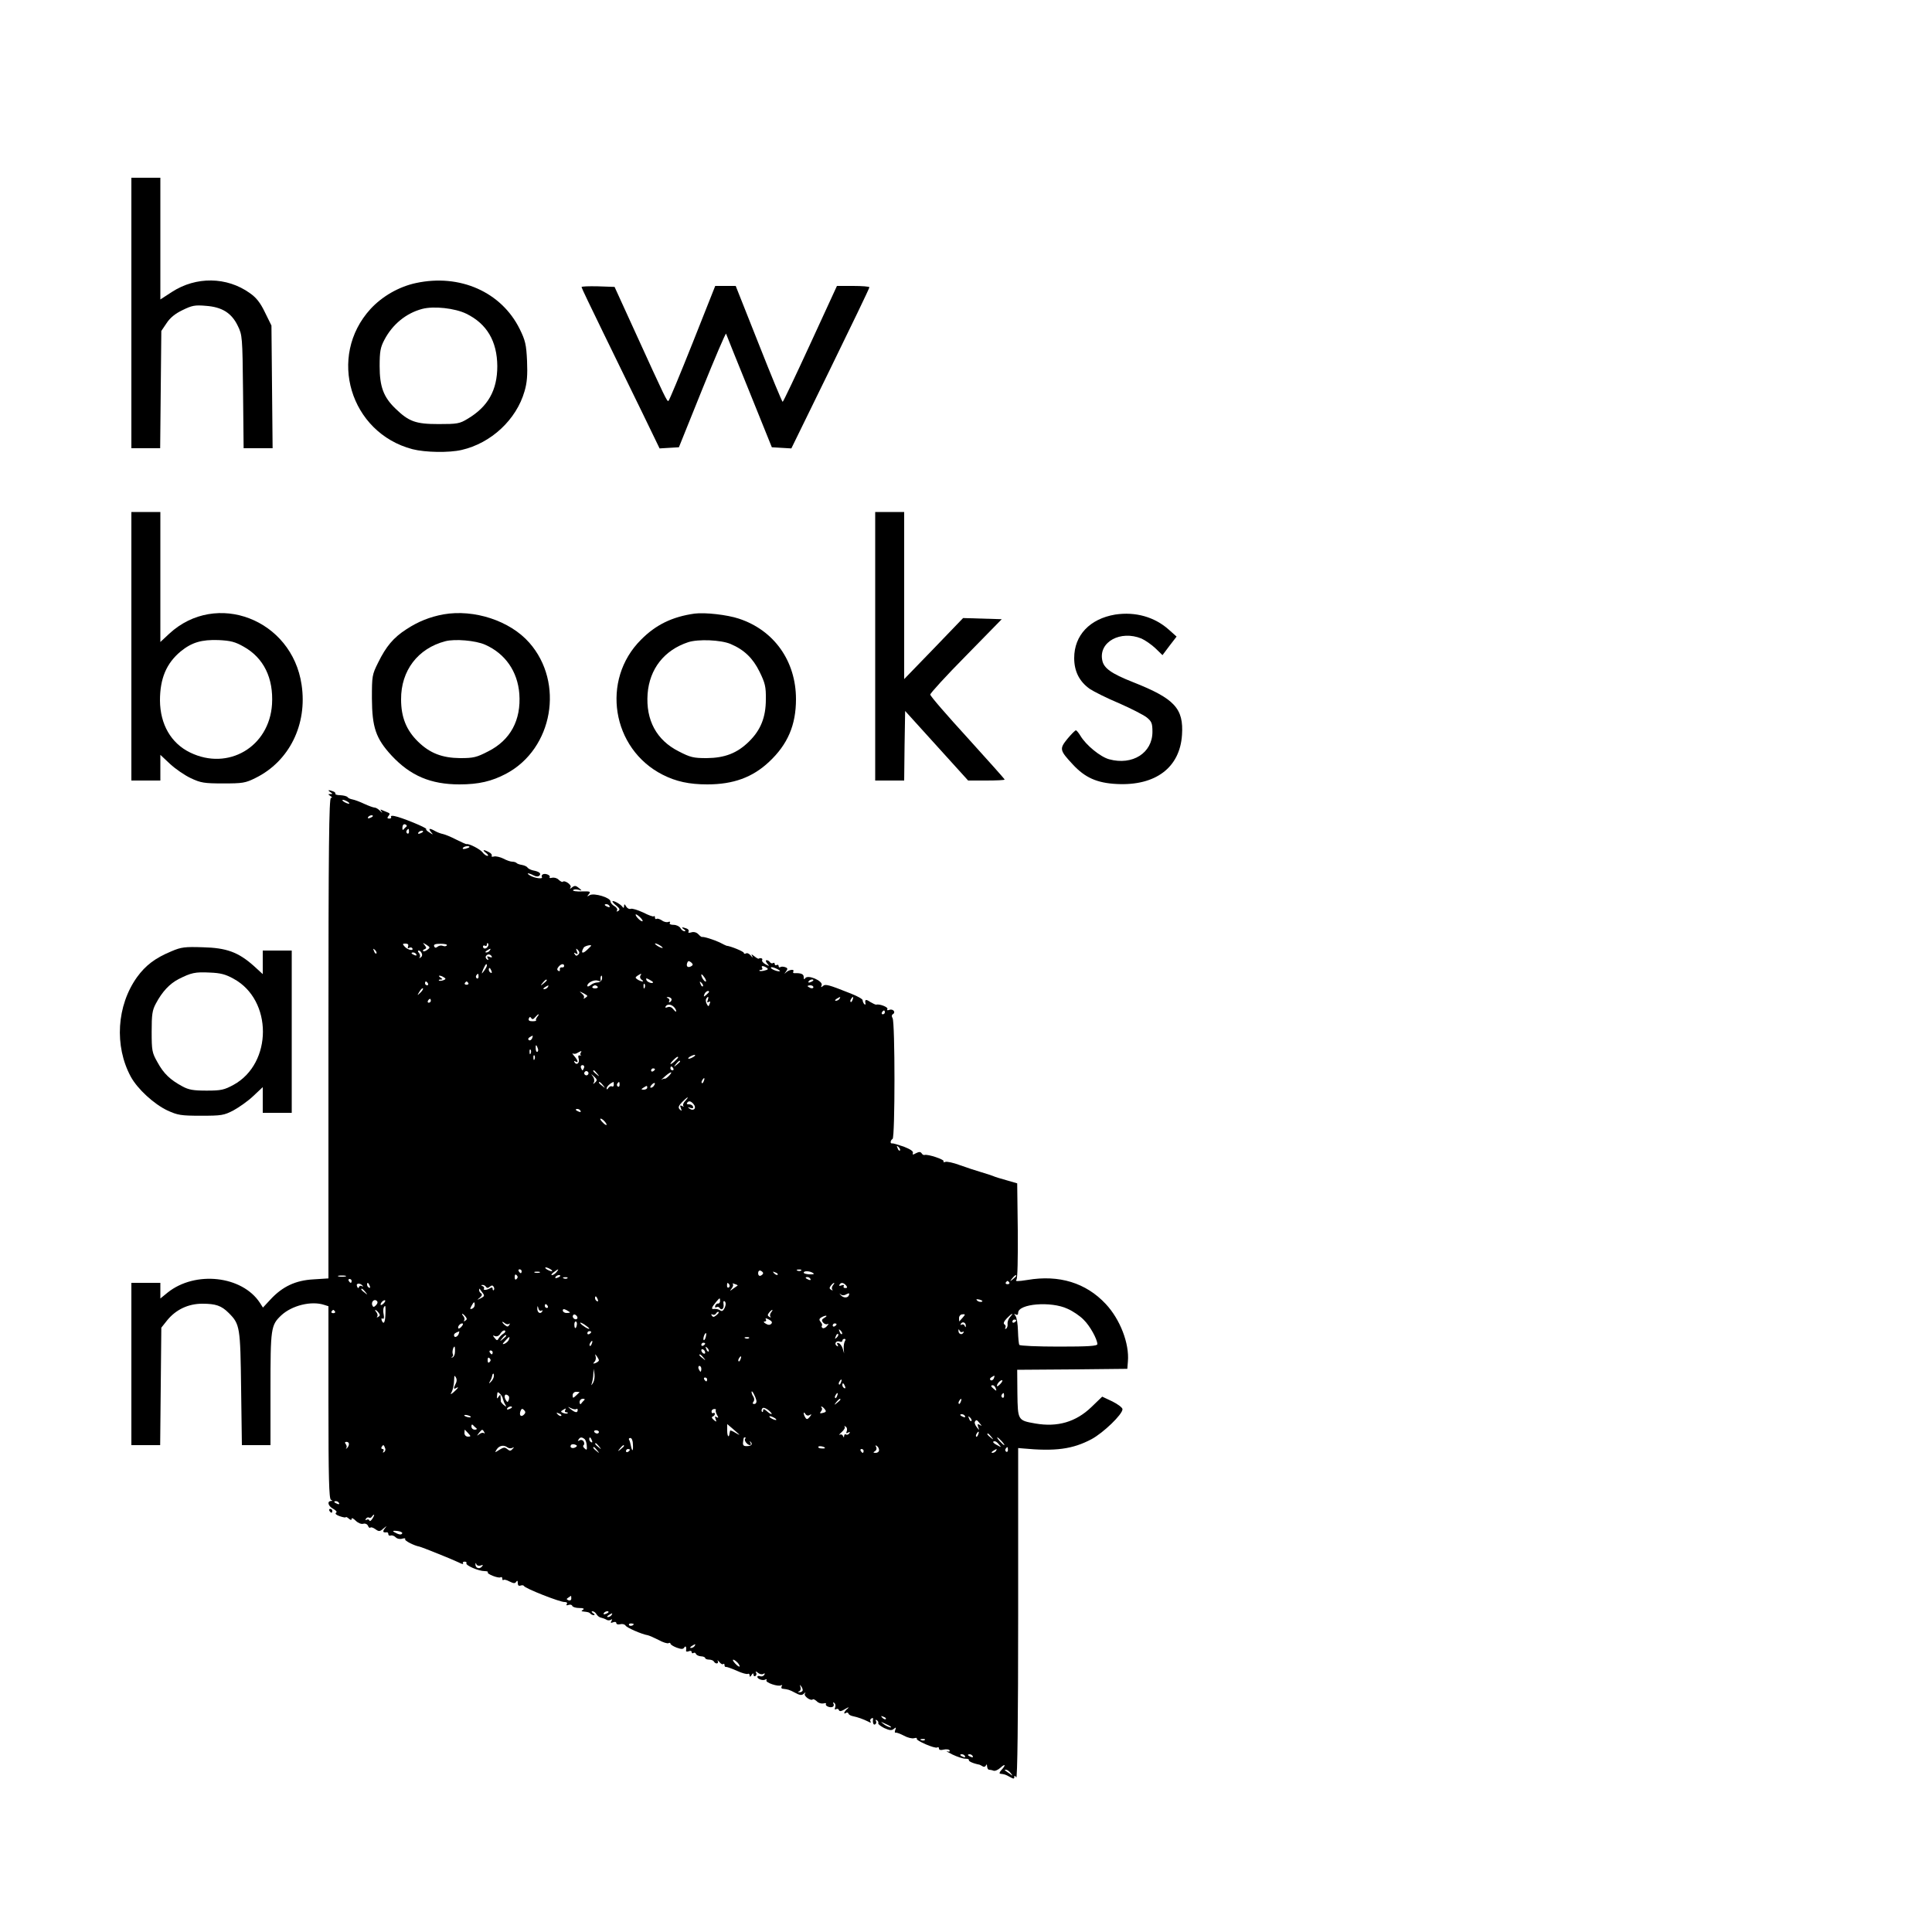
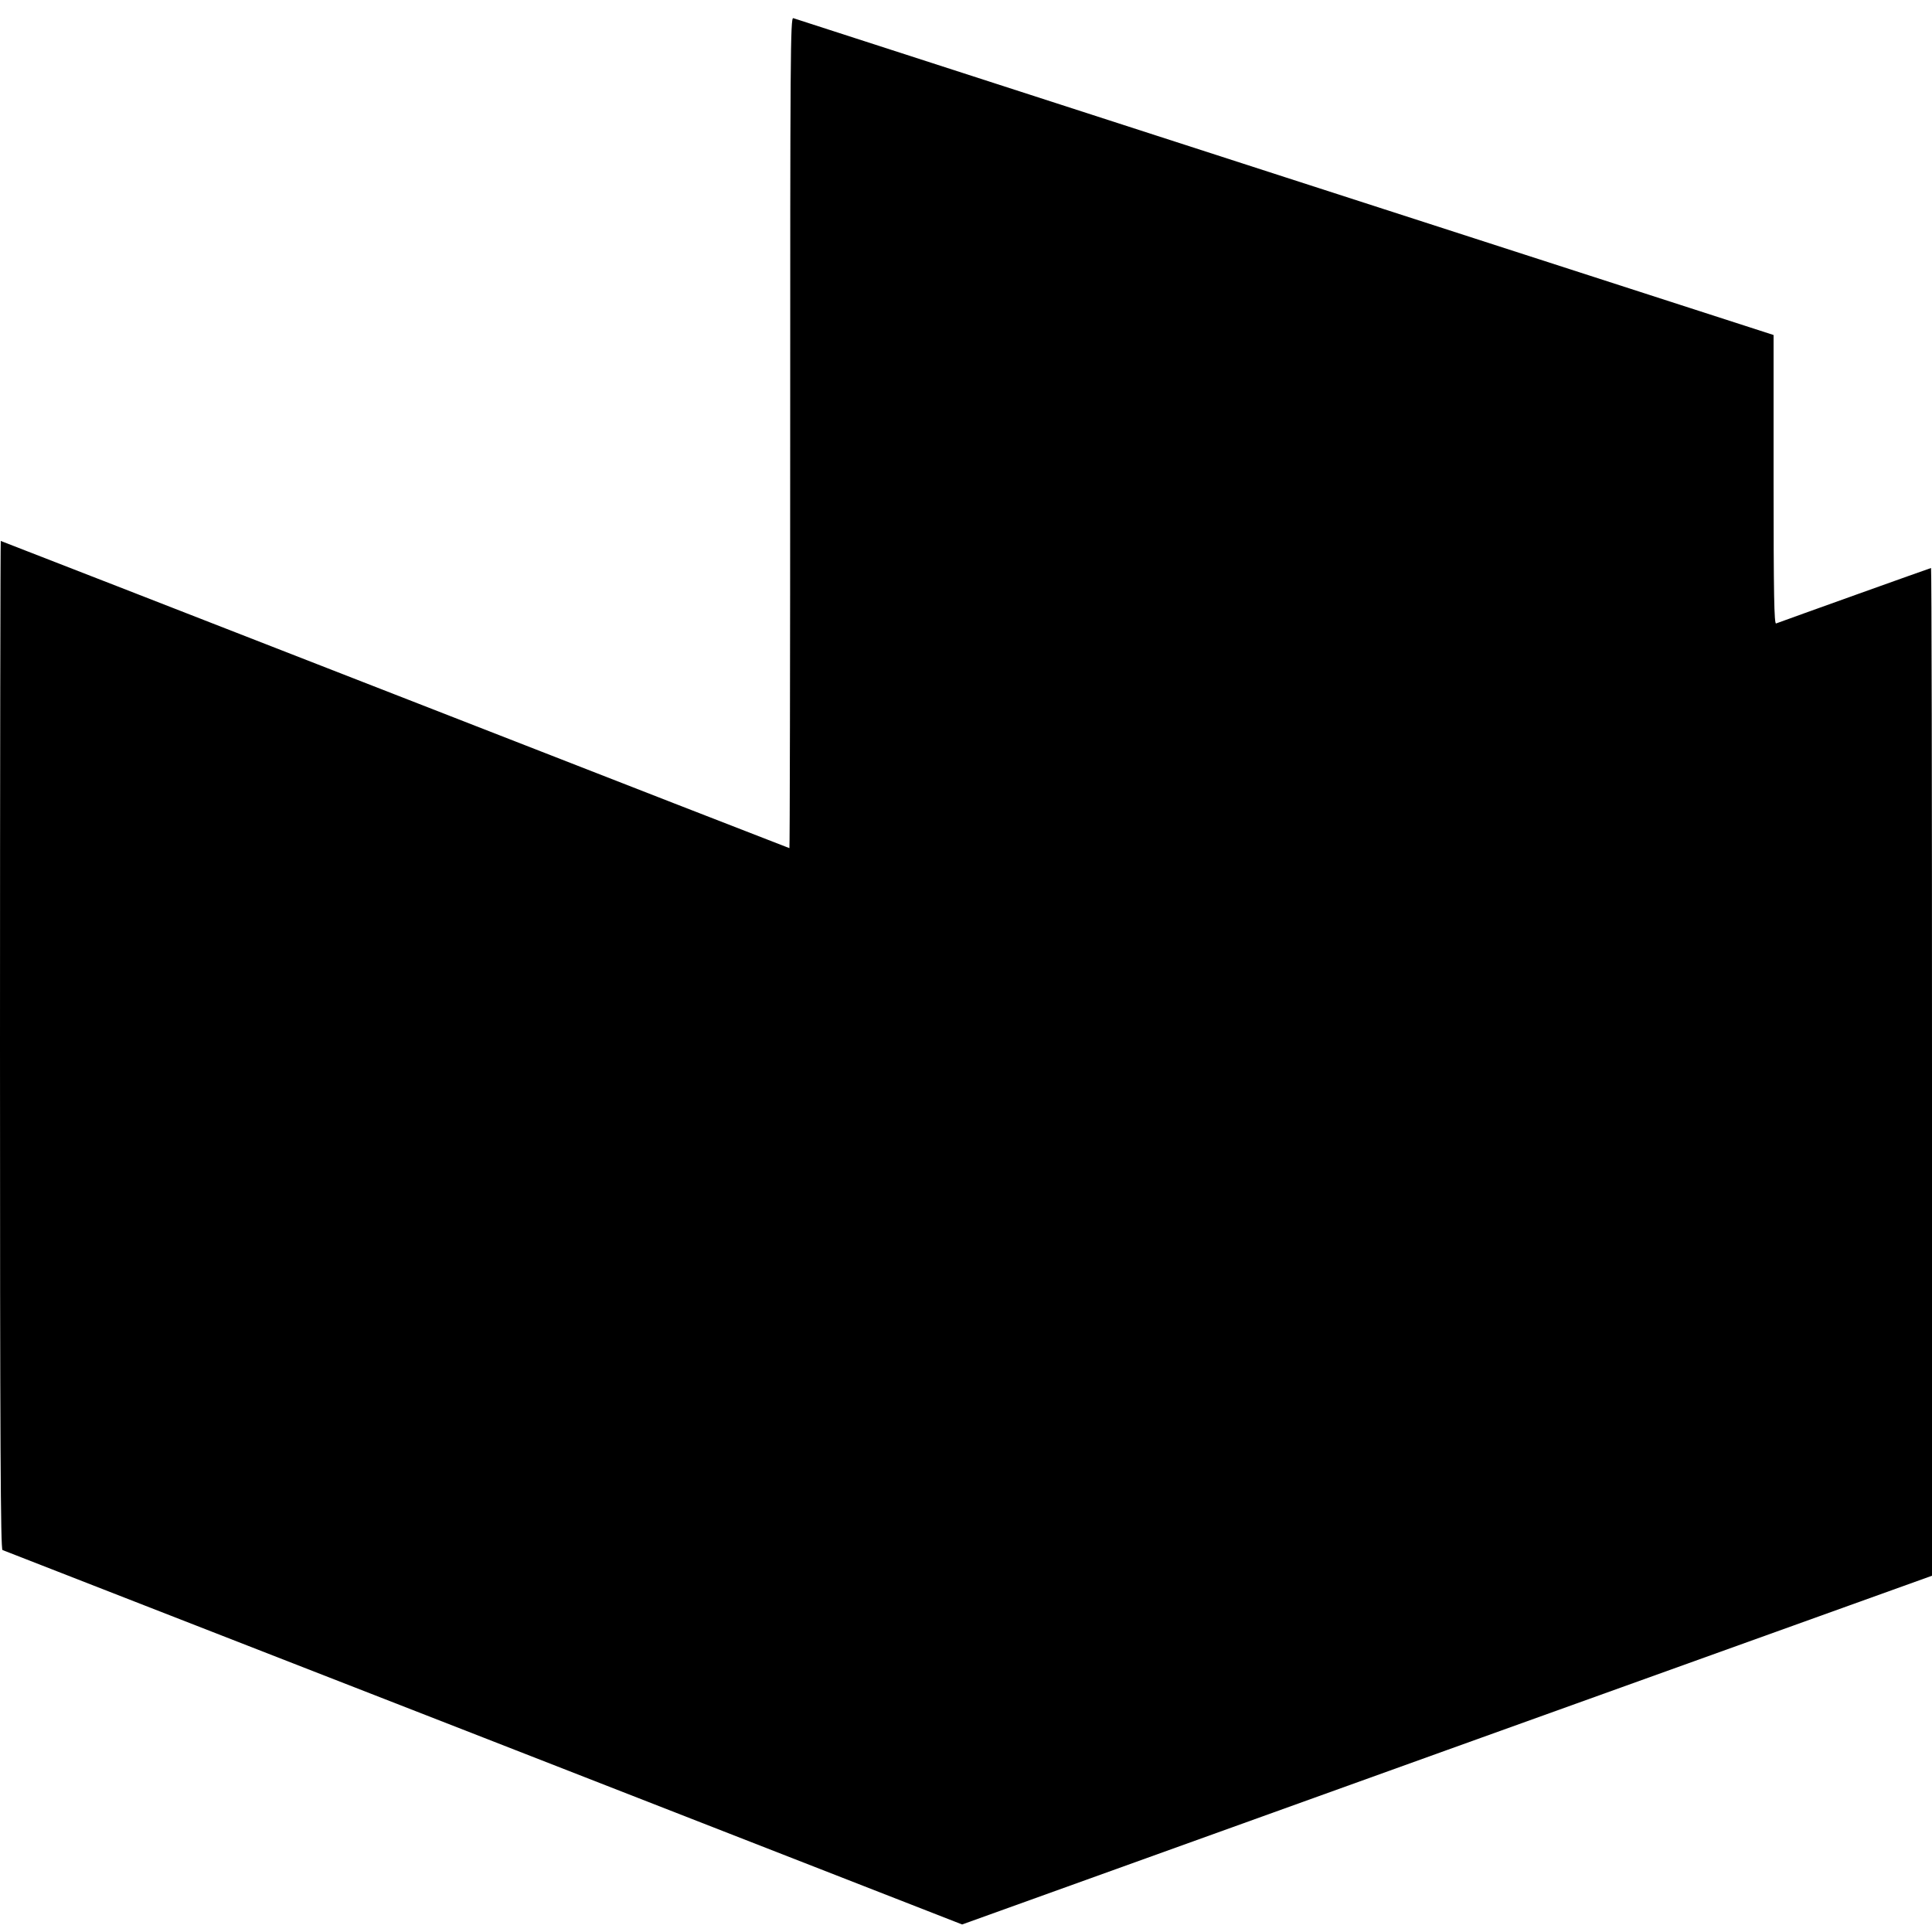
<svg xmlns="http://www.w3.org/2000/svg" version="1.0" width="1000pt" height="1000pt" viewBox="0 0 1000 1000" preserveAspectRatio="xMidYMid meet">
  <g transform="translate(0,1000) scale(0.1,-0.1)" fill="#000000" stroke="none">
-     <path d="M680 8380 l0 -700 74 0 75 0 3 303 3 304 27 40 c18 28 45 50 83 68 49 24 64 27 121 22 83 -6 133 -37 165 -104 23 -47 24 -56 27 -340 l3 -293 75 0 75 0 -3 318 -3 317 -34 69 c-24 50 -45 76 -78 99 -119 85 -278 87 -403 6 l-60 -39 0 315 0 315 -75 0 -75 0 0 -700z" />
-     <path d="M2153 8535 c-89 -19 -175 -69 -235 -134 -225 -246 -106 -641 217 -726 67 -17 189 -19 254 -4 153 35 284 157 326 304 13 44 16 83 13 157 -4 85 -9 106 -38 165 -95 192 -310 287 -537 238z m261 -159 c106 -52 159 -142 160 -271 0 -125 -48 -210 -154 -273 -41 -25 -54 -27 -150 -27 -119 0 -154 13 -224 81 -61 59 -81 113 -81 219 0 75 4 97 24 135 42 81 113 139 196 161 60 16 170 4 229 -25z" />
-     <path d="M3010 8514 c0 -4 50 -108 111 -233 61 -124 151 -311 202 -414 l91 -188 50 3 50 3 120 298 c66 164 122 294 124 290 1 -4 55 -138 120 -298 l117 -290 50 -3 51 -3 202 413 c111 227 202 416 202 421 0 4 -38 7 -84 7 l-84 0 -138 -300 c-76 -165 -140 -300 -143 -300 -3 0 -59 135 -124 300 l-119 300 -53 0 -53 0 -117 -295 c-65 -163 -121 -298 -125 -300 -7 -5 -15 11 -174 360 l-105 230 -86 3 c-47 1 -85 0 -85 -4z" />
-     <path d="M680 6655 l0 -695 75 0 75 0 0 66 0 67 50 -47 c28 -26 76 -59 108 -74 51 -24 69 -27 167 -27 100 0 115 2 167 28 175 86 270 277 239 483 -50 338 -441 489 -685 264 l-46 -43 0 337 0 336 -75 0 -75 0 0 -695z m581 -2 c104 -58 155 -163 147 -298 -14 -221 -227 -346 -424 -250 -99 48 -155 146 -156 269 0 114 33 193 108 255 57 46 107 61 195 58 63 -3 86 -9 130 -34z" />
-     <path d="M4530 6655 l0 -695 75 0 75 0 2 180 3 180 163 -180 163 -180 94 0 c52 0 95 2 95 5 0 3 -87 100 -192 216 -106 116 -193 216 -193 224 0 7 83 98 185 201 l185 189 -100 3 -100 3 -152 -158 -153 -158 0 433 0 432 -75 0 -75 0 0 -695z" />
-     <path d="M2295 6820 c-70 -13 -131 -37 -193 -78 -65 -42 -104 -88 -145 -172 -31 -62 -32 -69 -32 -185 1 -150 20 -207 102 -296 97 -104 202 -149 351 -149 100 0 168 16 243 56 241 129 301 470 119 677 -100 114 -286 175 -445 147z m216 -157 c104 -46 168 -138 177 -254 10 -136 -46 -240 -161 -298 -60 -31 -76 -35 -145 -35 -93 1 -157 25 -219 86 -60 59 -87 126 -87 218 -1 149 87 264 229 301 49 13 157 4 206 -18z" />
-     <path d="M3595 6824 c-114 -16 -200 -57 -277 -135 -209 -208 -152 -565 112 -699 69 -35 137 -50 231 -50 134 0 234 36 320 117 96 90 139 190 139 324 0 197 -113 357 -296 417 -60 20 -175 33 -229 26z m186 -157 c71 -30 116 -74 150 -143 29 -59 34 -78 33 -144 0 -93 -27 -159 -87 -218 -62 -61 -126 -85 -219 -86 -69 0 -85 4 -145 35 -115 58 -171 162 -161 298 10 129 86 226 210 267 52 17 169 12 219 -9z" />
-     <path d="M5772 6819 c-131 -22 -212 -107 -212 -225 0 -69 27 -122 81 -160 21 -14 89 -48 151 -74 62 -27 126 -60 143 -73 26 -21 30 -31 30 -75 0 -109 -103 -175 -224 -142 -45 12 -120 73 -149 122 -9 15 -20 28 -23 28 -4 0 -24 -20 -44 -44 -42 -52 -41 -59 28 -133 63 -68 125 -96 228 -101 200 -10 326 85 337 254 9 137 -38 188 -253 273 -114 45 -153 73 -160 115 -18 94 95 155 203 111 20 -9 53 -32 73 -51 l36 -35 36 48 37 48 -38 34 c-75 68 -175 96 -280 80z" />
-     <path d="M1710 5900 c13 -9 13 -10 0 -10 -13 0 -13 -1 0 -10 10 -6 11 -10 3 -10 -10 0 -13 -255 -13 -1244 l0 -1243 -78 -5 c-92 -5 -160 -37 -222 -104 l-39 -42 -16 25 c-92 140 -334 167 -477 53 l-38 -31 0 41 0 40 -75 0 -75 0 0 -420 0 -420 75 0 74 0 3 304 3 304 31 39 c45 55 109 85 181 85 70 0 99 -10 137 -48 58 -58 60 -72 64 -391 l4 -293 74 0 74 0 0 290 c0 316 2 331 56 382 55 51 155 76 222 54 l22 -7 0 -499 c0 -389 3 -499 13 -503 9 -4 9 -6 0 -6 -22 -2 -14 -27 12 -41 16 -9 21 -16 14 -20 -6 -5 2 -12 20 -18 17 -6 31 -8 31 -5 0 3 7 0 15 -7 10 -9 15 -9 15 -1 0 6 9 2 21 -10 12 -12 29 -19 39 -16 11 3 21 -2 25 -11 3 -8 8 -12 12 -9 3 4 15 0 26 -8 18 -13 23 -13 41 3 20 16 20 16 7 0 -12 -16 -9 -22 12 -19 4 0 7 -4 7 -10 0 -6 6 -9 12 -7 7 3 19 -2 26 -9 8 -8 23 -11 34 -7 12 3 18 2 15 -3 -5 -7 46 -33 73 -38 12 -2 178 -69 204 -82 15 -8 26 -11 23 -5 -4 5 0 9 8 9 8 0 12 -4 9 -8 -6 -11 63 -41 94 -41 13 0 20 -3 17 -6 -8 -8 55 -33 66 -26 5 3 9 0 9 -7 0 -7 3 -10 6 -7 3 4 17 0 32 -8 20 -10 28 -11 34 -1 5 8 8 6 8 -7 0 -12 5 -16 14 -13 8 3 16 2 18 -2 4 -12 189 -85 211 -83 10 0 15 -4 11 -10 -5 -7 -2 -9 9 -5 9 3 17 1 19 -5 2 -6 19 -11 36 -11 21 0 28 -3 20 -9 -10 -6 -10 -8 0 -9 27 -3 31 -4 38 -11 4 -5 12 -8 18 -8 6 0 4 5 -4 10 -9 6 -10 10 -3 10 7 0 16 -7 21 -16 5 -8 15 -16 23 -17 8 -2 20 -6 27 -10 6 -5 17 -5 24 -1 7 5 8 3 3 -6 -6 -10 -4 -12 8 -7 10 4 17 2 17 -4 0 -6 9 -9 20 -6 11 3 23 0 28 -7 6 -11 84 -45 115 -50 6 -1 31 -12 55 -24 23 -13 47 -20 52 -17 6 3 10 2 10 -2 0 -5 14 -14 32 -21 25 -9 34 -9 40 1 7 11 12 2 9 -17 -1 -5 5 -6 14 -3 8 4 15 2 15 -4 0 -6 4 -8 9 -5 5 4 11 1 13 -4 2 -6 13 -12 26 -13 12 0 22 -5 22 -9 0 -4 9 -8 19 -8 11 0 23 -4 26 -10 9 -15 27 -12 20 3 -4 6 0 4 8 -5 8 -10 17 -15 20 -11 4 3 7 1 7 -5 0 -7 3 -11 8 -10 4 1 29 -8 56 -20 26 -12 52 -19 57 -16 5 3 9 -1 9 -8 0 -9 3 -9 10 2 7 11 10 11 10 2 0 -7 5 -10 10 -7 6 4 7 12 3 18 -4 7 0 7 10 -1 9 -8 22 -10 28 -6 8 5 9 3 5 -5 -5 -7 -14 -10 -22 -7 -8 3 -14 1 -14 -3 0 -12 30 -22 42 -14 6 3 8 2 5 -4 -7 -12 62 -35 76 -26 6 3 7 1 3 -5 -4 -7 -1 -13 6 -13 27 -3 34 -5 64 -21 24 -13 34 -14 44 -5 10 9 11 9 6 0 -7 -12 31 -39 41 -29 3 3 12 -2 21 -10 8 -9 23 -13 34 -11 10 3 16 2 13 -3 -6 -10 24 -22 36 -14 5 3 6 10 3 16 -4 7 -2 8 4 4 6 -4 8 -14 5 -23 -4 -10 -2 -14 4 -10 6 4 13 2 15 -4 3 -9 13 -7 34 6 16 9 21 11 12 2 -19 -15 -25 -33 -9 -23 5 4 11 2 13 -4 1 -5 12 -11 23 -13 25 -5 55 -16 79 -28 12 -7 16 -7 12 0 -4 5 -2 13 4 16 6 4 10 3 9 -2 -3 -20 2 -34 11 -28 6 4 7 11 4 17 -4 7 -2 8 5 4 6 -4 9 -11 7 -15 -3 -4 11 -15 30 -25 28 -13 39 -14 50 -5 12 10 13 9 8 -5 -4 -9 -3 -16 2 -14 5 1 24 -6 43 -16 18 -10 42 -16 52 -13 11 3 17 2 14 -2 -6 -10 94 -53 106 -46 5 4 9 1 9 -5 0 -8 9 -10 24 -6 14 3 28 2 31 -4 3 -6 -2 -8 -12 -5 -10 3 2 -4 26 -16 25 -12 55 -22 68 -22 12 0 20 -3 18 -7 -4 -6 23 -18 55 -24 3 -1 10 -5 17 -9 6 -4 14 -1 16 5 3 8 6 6 6 -4 1 -10 5 -18 10 -18 5 0 16 -2 23 -5 8 -3 24 4 36 15 26 24 30 15 5 -12 -10 -11 -12 -18 -5 -19 21 -2 27 -4 50 -17 18 -10 22 -10 22 0 0 9 3 9 10 -2 6 -10 10 290 10 845 l0 860 23 -2 c170 -16 259 -4 357 48 61 33 160 128 160 155 0 8 -24 26 -52 40 l-53 25 -56 -54 c-80 -77 -175 -105 -290 -85 -91 16 -91 16 -93 156 l-1 122 285 2 285 3 3 38 c8 93 -40 218 -115 298 -102 109 -241 152 -405 124 -52 -8 -65 -8 -57 1 6 7 8 107 7 255 l-3 244 -55 16 c-30 8 -62 18 -70 22 -8 3 -37 13 -65 21 -27 8 -76 24 -109 36 -32 12 -65 19 -73 16 -8 -3 -12 -2 -9 3 6 9 -81 38 -98 33 -5 -2 -12 2 -16 9 -6 8 -13 8 -29 0 -16 -9 -19 -9 -16 1 4 9 -14 20 -47 33 -29 10 -56 18 -60 17 -12 -3 -10 16 2 23 13 8 13 604 0 625 -6 9 -5 17 2 21 16 10 0 29 -19 22 -10 -4 -14 -2 -10 4 6 10 -41 28 -58 23 -3 -1 -17 6 -31 14 -23 16 -29 13 -24 -9 1 -5 -2 -6 -7 -2 -4 5 -8 14 -8 20 0 6 -27 21 -60 34 -118 47 -133 51 -146 39 -9 -8 -11 -7 -6 5 7 22 -72 56 -85 36 -5 -8 -8 -7 -8 6 0 15 -13 21 -47 20 -7 -1 -10 3 -7 8 8 14 -20 11 -36 -3 -12 -11 -12 -10 -2 3 10 14 10 18 -4 23 -9 3 -20 4 -25 0 -5 -3 -9 0 -9 6 0 6 -4 8 -10 5 -5 -3 -10 -1 -10 5 0 6 -4 9 -9 5 -5 -3 -12 -1 -16 5 -3 5 -11 10 -17 10 -6 0 -5 -7 3 -17 13 -15 12 -15 -9 -4 -12 7 -20 16 -17 22 5 8 -9 13 -18 7 -2 -2 -12 4 -22 12 -17 13 -18 13 -11 0 4 -8 1 -7 -8 4 -8 10 -19 15 -25 11 -6 -3 -11 -2 -11 3 0 7 -68 35 -90 37 -3 1 -18 8 -35 17 -27 13 -85 32 -93 28 -1 0 -10 6 -18 15 -10 10 -24 13 -36 9 -13 -4 -18 -2 -14 4 3 5 -1 13 -10 16 -24 9 -31 7 -14 -4 9 -6 10 -10 3 -10 -7 0 -16 7 -21 16 -5 9 -21 17 -35 17 -16 0 -24 4 -20 10 4 6 0 8 -8 5 -8 -3 -23 0 -33 8 -11 7 -23 11 -27 8 -5 -3 -9 0 -9 7 0 7 -3 10 -6 6 -3 -3 -28 6 -55 20 -28 13 -57 22 -64 19 -8 -3 -19 3 -24 12 -8 14 -10 14 -11 2 0 -10 -3 -11 -8 -4 -9 14 -52 37 -52 28 0 -3 10 -14 22 -23 16 -14 18 -20 8 -26 -8 -5 -11 -4 -6 3 3 6 -3 16 -14 22 -11 6 -20 17 -20 24 0 20 -84 45 -107 33 -15 -9 -16 -8 -5 5 11 14 6 15 -37 14 -28 -1 -47 2 -45 6 3 5 15 6 27 3 21 -6 21 -6 3 9 -16 13 -22 13 -35 3 -11 -9 -13 -9 -8 0 8 12 -30 39 -40 29 -3 -3 -12 2 -21 10 -8 9 -23 13 -34 11 -10 -3 -16 -2 -13 3 6 10 -24 22 -36 14 -5 -3 -7 -9 -4 -14 7 -11 -37 -6 -61 8 -25 15 -9 15 18 1 13 -7 24 -7 30 -1 11 11 -1 21 -34 27 -12 3 -24 9 -28 15 -3 5 -16 11 -28 13 -12 2 -25 6 -28 10 -4 4 -14 7 -23 7 -9 0 -29 7 -46 16 -16 8 -38 13 -47 11 -10 -3 -16 -1 -13 3 3 5 -3 14 -14 19 -29 16 -38 13 -15 -4 10 -8 14 -15 7 -15 -6 0 -18 8 -25 18 -12 16 -69 46 -83 43 -3 -1 -27 10 -55 24 -27 14 -57 26 -67 28 -10 2 -28 8 -40 15 -30 17 -38 15 -22 -5 13 -15 12 -15 -8 -2 -12 7 -20 15 -17 18 5 6 -129 61 -164 67 -13 3 -21 1 -18 -4 3 -5 -1 -9 -9 -9 -11 0 -12 4 -4 14 9 10 7 14 -7 19 -11 4 -23 10 -29 12 -7 4 -7 1 0 -9 6 -8 3 -7 -7 3 -9 10 -22 18 -29 18 -7 0 -31 9 -53 19 -23 11 -50 21 -61 23 -11 2 -23 7 -26 12 -4 5 -20 9 -37 10 -17 0 -28 4 -26 7 2 4 -3 10 -12 13 -24 9 -31 7 -14 -4z m90 -50 c8 -5 11 -10 5 -10 -5 0 -17 5 -25 10 -8 5 -10 10 -5 10 6 0 17 -5 25 -10z m130 -74 c0 -2 -7 -7 -16 -10 -8 -3 -12 -2 -9 4 6 10 25 14 25 6z m173 -55 c-4 -3 -11 -10 -15 -15 -4 -4 -6 1 -5 12 1 12 6 18 15 15 7 -3 10 -9 5 -12z m14 -26 c0 -8 -4 -12 -9 -9 -5 3 -6 10 -3 15 9 13 12 11 12 -6z m73 1 c0 -2 -7 -7 -16 -10 -8 -3 -12 -2 -9 4 6 10 25 14 25 6z m240 -80 c0 -2 -9 -6 -20 -9 -11 -3 -18 -1 -14 4 5 9 34 13 34 5z m725 -306 c3 -6 -1 -7 -9 -4 -18 7 -21 14 -7 14 6 0 13 -4 16 -10z m171 -78 c-6 -5 -36 23 -36 34 0 4 9 -1 20 -11 11 -10 18 -20 16 -23z m-1214 -131 c-3 -9 -1 -12 6 -7 6 3 13 3 16 -2 9 -16 -24 -9 -39 8 -13 14 -12 16 4 16 12 0 17 -5 13 -15z m100 -17 c-9 -7 -19 -10 -22 -7 -3 3 1 8 8 10 10 4 10 8 0 21 -12 14 -11 14 9 2 20 -13 20 -15 5 -26z m101 23 c-3 -5 -12 -6 -20 -3 -9 4 -21 2 -28 -4 -9 -7 -14 -7 -18 2 -3 10 6 13 33 13 21 0 36 -3 33 -8z m212 -6 c-8 -14 -25 -14 -25 0 0 5 5 7 10 4 6 -3 10 -1 10 6 0 7 3 10 6 6 3 -3 3 -10 -1 -16z m905 -7 c0 -2 -9 0 -20 6 -11 6 -20 13 -20 16 0 2 9 0 20 -6 11 -6 20 -13 20 -16z m-370 11 c0 -1 -11 -12 -24 -24 -23 -21 -31 -12 -14 15 6 8 38 16 38 9z m-1112 -40 c-3 -3 -9 2 -12 12 -6 14 -5 15 5 6 7 -7 10 -15 7 -18z m587 15 c-3 -5 -12 -10 -18 -10 -7 0 -6 4 3 10 19 12 23 12 15 0z m458 -21 c-8 -8 -13 -7 -18 2 -6 8 -4 10 5 4 10 -6 12 -4 6 11 -6 15 -5 17 5 7 9 -10 10 -16 2 -24z m-810 6 c4 -8 1 -17 -6 -21 -7 -4 -9 -4 -5 1 4 4 3 14 -3 22 -7 8 -8 13 -1 13 5 0 12 -7 15 -15z m-28 -5 c3 -6 -1 -7 -9 -4 -18 7 -21 14 -7 14 6 0 13 -4 16 -10z m390 -10 c4 -6 -1 -7 -11 -3 -13 5 -15 3 -9 -7 5 -9 4 -11 -4 -6 -6 4 -9 12 -6 17 8 12 22 12 30 -1z m1033 -51 c-17 -10 -28 -2 -21 17 4 11 8 12 20 3 11 -10 11 -14 1 -20z m-1058 3 c0 -5 -7 -17 -15 -28 -14 -18 -14 -17 -4 9 12 27 19 34 19 19z m400 -2 c0 -5 -6 -9 -12 -7 -7 1 -12 -4 -10 -11 1 -8 -2 -11 -8 -7 -8 5 -7 11 1 21 13 16 29 18 29 4z m1048 -9 c10 -6 8 -10 -9 -14 -13 -4 -25 -4 -28 -2 -2 3 1 5 8 5 7 0 9 5 6 10 -8 12 5 13 23 1z m69 -17 c-6 -6 -47 9 -47 17 0 5 11 3 25 -3 14 -6 24 -13 22 -14z m-1493 0 c3 -8 2 -12 -4 -9 -6 3 -10 10 -10 16 0 14 7 11 14 -7z m-67 -29 c0 -8 -4 -12 -9 -9 -5 3 -6 10 -3 15 9 13 12 11 12 -6z m837 4 c-3 -6 0 -15 7 -20 8 -5 10 -9 4 -9 -5 0 -17 5 -25 10 -13 9 -13 11 0 20 20 13 23 12 14 -1z m340 -29 c-6 -5 -24 21 -24 34 0 6 6 1 14 -10 8 -10 12 -21 10 -24z m-1356 21 c11 -6 10 -10 -4 -15 -9 -3 -19 -4 -22 -1 -3 3 1 5 9 5 11 0 11 2 -1 10 -8 5 -10 10 -5 10 6 0 16 -4 23 -9z m818 -8 c-2 -10 -12 -18 -23 -18 -11 0 -27 -6 -36 -14 -11 -8 -17 -9 -17 -3 0 16 36 33 55 26 9 -4 15 -3 14 2 -2 13 0 24 5 24 2 0 3 -8 2 -17z m264 -17 c0 -10 -30 0 -34 11 -4 11 -1 11 14 3 11 -6 20 -12 20 -14z m-550 10 c0 -2 -8 -10 -17 -17 -16 -13 -17 -12 -4 4 13 16 21 21 21 13z m1380 0 c0 -2 -7 -7 -16 -10 -8 -3 -12 -2 -9 4 6 10 25 14 25 6z m-1995 -16 c3 -5 1 -10 -4 -10 -6 0 -11 5 -11 10 0 6 2 10 4 10 3 0 8 -4 11 -10z m209 2 c3 -5 -1 -9 -9 -9 -8 0 -12 4 -9 9 3 4 7 8 9 8 2 0 6 -4 9 -8z m1214 -17 c-3 -3 -9 2 -12 12 -6 14 -5 15 5 6 7 -7 10 -15 7 -18z m-301 -7 c-3 -8 -6 -5 -6 6 -1 11 2 17 5 13 3 -3 4 -12 1 -19z m-502 2 c-3 -5 -12 -10 -18 -10 -7 0 -6 4 3 10 19 12 23 12 15 0z m259 2 c2 -4 -4 -8 -14 -8 -10 0 -16 4 -14 8 3 4 9 8 14 8 5 0 11 -4 14 -8z m1116 -2 c0 -5 -7 -7 -15 -4 -8 4 -15 8 -15 10 0 2 7 4 15 4 8 0 15 -4 15 -10z m-2034 -28 c-17 -16 -18 -16 -5 5 7 12 15 20 18 17 3 -2 -3 -12 -13 -22z m864 -17 c0 -2 -6 -7 -12 -11 -7 -4 -10 -4 -6 1 4 4 0 14 -10 22 -15 13 -15 13 6 3 12 -6 22 -13 22 -15z m630 21 c0 -2 -7 -9 -15 -16 -13 -11 -14 -10 -9 4 5 14 24 23 24 12z m-195 -35 c3 -5 0 -13 -6 -17 -7 -4 -9 -3 -5 4 3 5 0 13 -6 15 -9 4 -10 6 -1 6 6 1 14 -3 18 -8z m188 -8 c-4 -11 -3 -14 5 -9 8 5 10 2 5 -10 -5 -15 -7 -15 -15 0 -5 9 -6 21 -3 26 10 16 15 12 8 -7z m682 7 c-3 -5 -12 -10 -18 -10 -7 0 -6 4 3 10 19 12 23 12 15 0z m68 -5 c-3 -9 -8 -14 -10 -11 -3 3 -2 9 2 15 9 16 15 13 8 -4z m-2183 -5 c0 -5 -5 -10 -11 -10 -5 0 -7 5 -4 10 3 6 8 10 11 10 2 0 4 -4 4 -10z m1258 -32 c7 -7 12 -16 12 -22 0 -5 -6 -1 -14 9 -8 11 -19 16 -30 12 -10 -4 -15 -3 -11 3 8 14 28 13 43 -2z m1092 -28 c0 -5 -5 -10 -11 -10 -5 0 -7 5 -4 10 3 6 8 10 11 10 2 0 4 -4 4 -10z m-1799 -23 c-6 -8 -9 -16 -6 -18 2 -3 -6 -5 -19 -5 -16 0 -22 4 -19 14 4 10 8 10 13 2 5 -8 11 -6 20 5 7 8 15 15 17 15 3 0 0 -6 -6 -13z m-27 -112 c-4 -8 -11 -12 -16 -9 -6 4 -5 10 3 15 19 12 19 11 13 -6z m29 -50 c4 -8 3 -16 -1 -19 -4 -3 -9 4 -9 15 -2 23 3 25 10 4z m-36 -27 c-3 -8 -6 -5 -6 6 -1 11 2 17 5 13 3 -3 4 -12 1 -19z m259 3 c-4 -5 -3 -11 1 -14 5 -2 2 -2 -5 0 -9 2 -11 -3 -7 -16 7 -22 -10 -37 -21 -20 -4 8 -3 9 4 5 18 -11 14 5 -5 27 -10 11 -13 18 -8 14 6 -3 17 -2 25 4 19 11 23 11 16 0z m-239 -33 c-3 -8 -6 -5 -6 6 -1 11 2 17 5 13 3 -3 4 -12 1 -19z m823 12 c-8 -5 -19 -10 -25 -10 -5 0 -3 5 5 10 8 5 20 10 25 10 6 0 3 -5 -5 -10z m-80 -3 c0 -2 -9 -12 -20 -22 -24 -21 -27 -14 -4 9 15 15 24 20 24 13z m10 -21 c0 -2 -8 -10 -17 -17 -16 -13 -17 -12 -4 4 13 16 21 21 21 13z m-497 -33 c-3 -7 -6 -13 -8 -13 -2 0 -5 6 -8 13 -3 8 1 14 8 14 7 0 11 -6 8 -14z m462 -3 c3 -5 1 -10 -4 -10 -6 0 -11 5 -11 10 0 6 2 10 4 10 3 0 8 -4 11 -10z m-95 -4 c0 -3 -4 -8 -10 -11 -5 -3 -10 -1 -10 4 0 6 5 11 10 11 6 0 10 -2 10 -4z m-346 -27 c-3 -5 -10 -7 -15 -3 -5 3 -7 10 -3 15 3 5 10 7 15 3 5 -3 7 -10 3 -15z m47 4 c13 -16 12 -17 -3 -4 -17 13 -22 21 -14 21 2 0 10 -8 17 -17z m372 -11 c-10 -10 -20 -17 -22 -15 -2 1 -9 -1 -16 -5 -6 -4 1 3 15 15 30 27 47 31 23 5z m-382 -34 c-11 -11 -13 -10 -7 0 4 7 2 21 -5 30 -12 15 -11 15 6 0 16 -15 17 -20 6 -30z m562 7 c-3 -9 -8 -14 -10 -11 -3 3 -2 9 2 15 9 16 15 13 8 -4z m-522 -22 c13 -16 12 -17 -3 -4 -10 7 -18 15 -18 17 0 8 8 3 21 -13z m56 2 c0 -8 -5 -11 -10 -8 -5 3 -13 -1 -18 -8 -6 -9 -9 -10 -9 -2 0 9 19 27 36 33 0 0 1 -7 1 -15z m30 0 c0 -8 -4 -12 -9 -9 -5 3 -6 10 -3 15 9 13 12 11 12 -6z m178 -4 c-3 -6 -11 -11 -16 -11 -5 0 -4 6 3 14 14 16 24 13 13 -3z m-35 -11 c0 -5 -8 -10 -17 -10 -15 0 -16 2 -3 10 19 12 20 12 20 0z m197 -68 c-10 -10 -14 -22 -10 -27 5 -4 2 -4 -6 0 -11 6 -13 4 -7 -11 6 -15 5 -16 -5 -7 -10 10 -8 18 11 38 27 28 42 35 17 7z m43 -17 c17 -20 1 -38 -20 -24 -12 9 -12 10 3 5 12 -4 17 -2 14 6 -2 7 -11 12 -20 12 -9 -1 -14 2 -11 7 8 13 20 11 34 -6z m-585 -35 c3 -6 -1 -7 -9 -4 -18 7 -21 14 -7 14 6 0 13 -4 16 -10z m125 -55 c19 -22 8 -25 -12 -3 -10 10 -14 18 -9 18 5 0 14 -7 21 -15z m1528 -150 c-3 -3 -9 2 -12 12 -6 14 -5 15 5 6 7 -7 10 -15 7 -18z m-1808 -615 c8 -5 11 -10 5 -10 -5 0 -17 5 -25 10 -8 5 -10 10 -5 10 6 0 17 -5 25 -10z m-150 -10 c0 -5 -2 -10 -4 -10 -3 0 -8 5 -11 10 -3 6 -1 10 4 10 6 0 11 -4 11 -10z m180 -5 c-7 -8 -17 -15 -23 -15 -6 0 -2 7 9 15 25 19 30 19 14 0z m1070 -5 c0 -4 -6 -10 -13 -13 -7 -3 -13 3 -13 13 0 10 6 16 13 13 7 -3 13 -9 13 -13z m197 14 c-3 -3 -12 -4 -19 -1 -8 3 -5 6 6 6 11 1 17 -2 13 -5z m-1354 -11 c-7 -2 -19 -2 -25 0 -7 3 -2 5 12 5 14 0 19 -2 13 -5z m1232 -11 c-3 -3 -11 0 -18 7 -9 10 -8 11 6 5 10 -3 15 -9 12 -12z m183 9 c9 -5 3 -8 -17 -7 -17 1 -31 4 -31 9 0 10 32 9 48 -2z m-1534 -31 c-6 -6 -10 -3 -10 10 0 13 4 16 10 10 7 -7 7 -13 0 -20z m-886 13 c-10 -2 -26 -2 -35 0 -10 3 -2 5 17 5 19 0 27 -2 18 -5z m1112 3 c0 -2 -7 -7 -16 -10 -8 -3 -12 -2 -9 4 6 10 25 14 25 6z m2360 0 c0 -2 -8 -10 -17 -17 -16 -13 -17 -12 -4 4 13 16 21 21 21 13z m-2323 -12 c-3 -3 -12 -4 -19 -1 -8 3 -5 6 6 6 11 1 17 -2 13 -5z m1258 -4 c3 -6 -1 -7 -9 -4 -18 7 -21 14 -7 14 6 0 13 -4 16 -10z m-2375 -10 c0 -5 -2 -10 -4 -10 -3 0 -8 5 -11 10 -3 6 -1 10 4 10 6 0 11 -4 11 -10z m3404 -8 c3 -5 -1 -9 -9 -9 -8 0 -12 4 -9 9 3 4 7 8 9 8 2 0 6 -4 9 -8z m-3347 -17 c4 -4 3 -5 -4 -2 -6 4 -13 2 -15 -5 -3 -8 -6 -6 -10 4 -7 17 15 19 29 3z m37 -1 c3 -8 2 -12 -4 -9 -6 3 -10 10 -10 16 0 14 7 11 14 -7z m1861 7 c3 -5 2 -12 -3 -15 -5 -3 -9 1 -9 9 0 17 3 19 12 6z m43 -5 c-2 -1 -12 -8 -23 -16 -18 -14 -19 -13 -8 1 7 9 10 19 6 23 -4 4 1 4 10 0 10 -3 17 -7 15 -8z m493 1 c-6 -8 -7 -18 -3 -22 4 -5 1 -5 -6 -1 -10 6 -10 11 -1 22 6 8 14 14 16 14 3 0 0 -6 -6 -13z m68 0 c8 -10 7 -14 -4 -14 -8 0 -11 5 -8 10 4 6 -1 8 -11 4 -10 -4 -15 -3 -11 3 8 14 20 12 34 -3z m-1864 -7 c5 -8 11 -8 20 0 10 8 15 8 20 0 4 -6 4 -14 1 -17 -3 -4 -6 -1 -6 6 0 7 -5 9 -12 4 -18 -11 -39 -13 -33 -3 3 5 -1 11 -7 13 -9 4 -10 6 -1 6 6 1 15 -4 18 -9z m-624 -27 c13 -16 12 -17 -3 -4 -10 7 -18 15 -18 17 0 8 8 3 21 -13z m607 -5 c11 -14 10 -18 -10 -28 -21 -10 -21 -10 -5 3 12 10 14 17 8 22 -6 3 -11 11 -11 17 0 6 1 9 3 7 1 -2 8 -12 15 -21z m1883 -7 c14 7 17 6 13 -5 -6 -16 -30 -15 -44 2 -7 9 -7 9 2 2 7 -6 18 -6 29 1z m-1287 -27 c3 -8 2 -12 -4 -9 -6 3 -10 10 -10 16 0 14 7 11 14 -7z m633 -8 c0 -8 -5 -14 -10 -13 -5 1 -12 -4 -15 -12 -2 -8 0 -11 6 -7 6 3 13 2 17 -4 10 -16 24 -2 20 20 -2 12 0 18 5 15 9 -6 8 -24 -4 -43 -5 -8 -12 -10 -19 -4 -7 5 -20 8 -30 7 -18 -3 -15 7 11 38 18 21 19 21 19 3z m1354 -4 c-7 -2 -18 1 -23 6 -8 8 -4 9 13 5 13 -4 18 -8 10 -11z m-3128 1 c3 -5 -1 -13 -8 -20 -10 -10 -14 -9 -18 1 -8 21 15 37 26 19z m35 -7 c-7 -8 -15 -12 -17 -11 -5 6 10 25 20 25 5 0 4 -6 -3 -14z m469 -11 c0 -8 -6 -16 -14 -19 -11 -4 -11 -1 -3 14 13 24 17 25 17 5z m378 -5 c3 -5 1 -10 -4 -10 -6 0 -11 5 -11 10 0 6 2 10 4 10 3 0 8 -4 11 -10z m2690 -14 c28 -12 66 -38 84 -57 33 -32 70 -100 71 -126 0 -10 -46 -13 -199 -13 -110 0 -202 4 -205 9 -3 5 -6 37 -7 72 -1 35 -6 70 -13 78 -8 11 -8 13 2 7 7 -4 12 -1 12 9 0 47 170 61 255 21z m-3530 -26 c-1 -44 -9 -59 -19 -35 -3 10 -2 13 4 10 7 -4 9 4 6 21 -5 23 -1 44 8 44 1 0 2 -18 1 -40z m807 16 c7 4 8 2 4 -5 -10 -15 -26 -4 -25 17 1 15 2 15 6 -1 2 -9 9 -14 15 -11z m148 -9 c0 -2 -8 -3 -18 -3 -10 0 -19 6 -19 13 0 8 6 9 19 2 10 -5 18 -11 18 -12z m-1216 5 c3 -5 -1 -9 -9 -9 -8 0 -12 4 -9 9 3 4 7 8 9 8 2 0 6 -4 9 -8z m225 -6 c9 -11 9 -16 -1 -22 -7 -4 -10 -4 -6 1 4 4 3 14 -3 22 -6 7 -9 13 -6 13 2 0 10 -6 16 -14z m2032 1 c-6 -8 -7 -18 -3 -22 4 -5 1 -5 -6 -1 -10 6 -10 11 -1 22 6 8 14 14 16 14 3 0 0 -6 -6 -13z m-271 -1 c0 -2 -6 -9 -14 -15 -11 -9 -16 -9 -22 0 -4 7 -3 9 4 5 6 -3 13 -2 17 4 6 10 15 14 15 6z m-1311 -20 c9 -11 9 -16 -1 -22 -7 -4 -10 -4 -6 1 4 4 3 14 -3 22 -6 7 -9 13 -6 13 2 0 10 -6 16 -14z m578 -12 c-9 -9 -28 6 -21 18 4 6 10 6 17 -1 6 -6 8 -13 4 -17z m1995 5 c-9 -10 -17 -19 -17 -19 0 0 -1 8 -1 18 0 10 8 19 17 19 16 2 17 0 1 -18z m246 4 c-9 -10 -14 -26 -13 -35 2 -10 -2 -21 -7 -25 -6 -3 -8 -1 -4 5 3 6 1 14 -5 17 -7 5 -3 15 12 31 26 27 40 33 17 7z m-961 -4 c-14 -8 -16 -14 -6 -25 6 -7 16 -11 23 -7 6 4 5 -1 -3 -10 -7 -9 -18 -14 -23 -11 -5 3 -7 9 -4 12 3 3 1 12 -6 19 -9 11 -9 17 3 24 8 5 19 9 24 9 6 -1 2 -5 -8 -11z m-275 -31 c-7 -7 -16 -7 -29 1 -10 6 -13 11 -5 11 7 0 10 5 6 11 -4 7 1 7 16 -1 15 -8 19 -15 12 -22z m1268 18 c0 -3 -4 -8 -10 -11 -5 -3 -10 -1 -10 4 0 6 5 11 10 11 6 0 10 -2 10 -4z m-2625 -18 c5 4 5 1 1 -6 -6 -10 -11 -10 -22 -1 -8 6 -14 14 -14 16 0 3 6 0 13 -6 8 -6 18 -7 22 -3z m351 -3 c-3 -23 -12 -26 -13 -5 -1 11 2 20 7 20 4 0 7 -7 6 -15z m64 -22 c0 -7 -39 17 -46 28 -3 6 5 3 20 -6 14 -10 26 -19 26 -22z m1949 14 c0 -9 -2 -8 -6 1 -2 6 -10 9 -15 6 -7 -4 -8 -2 -4 5 9 13 26 5 25 -12z m-2609 -2 c-7 -9 -15 -13 -17 -11 -7 7 7 26 19 26 6 0 6 -6 -2 -15z m1940 11 c0 -3 -4 -8 -10 -11 -5 -3 -10 -1 -10 4 0 6 5 11 10 11 6 0 10 -2 10 -4z m-1723 -48 c-9 -5 -20 -16 -25 -24 -8 -14 -10 -14 -22 1 -11 13 -10 15 3 9 10 -3 21 2 28 15 7 11 17 17 22 14 5 -3 2 -10 -6 -15z m1751 -3 c-3 -3 -9 2 -12 12 -6 14 -5 15 5 6 7 -7 10 -15 7 -18z m624 11 c7 4 8 2 4 -5 -9 -13 -26 -5 -25 12 0 9 2 8 6 -1 2 -6 10 -9 15 -6z m-2608 -11 c-7 -16 -24 -21 -24 -6 0 8 7 13 27 20 1 1 0 -6 -3 -14z m686 11 c0 -3 -4 -8 -10 -11 -5 -3 -10 -1 -10 4 0 6 5 11 10 11 6 0 10 -2 10 -4z m593 -26 c-3 -12 -8 -19 -11 -16 -5 6 5 36 12 36 2 0 2 -9 -1 -20z m678 -3 c-10 -9 -11 -8 -5 6 3 10 9 15 12 12 3 -3 0 -11 -7 -18z m-1711 9 c0 -2 -8 -10 -17 -17 -16 -13 -17 -12 -4 4 13 16 21 21 21 13z m14 -20 c-3 -8 -13 -17 -22 -21 -13 -5 -13 -2 3 15 21 24 26 25 19 6z m1243 8 c-3 -3 -12 -4 -19 -1 -8 3 -5 6 6 6 11 1 17 -2 13 -5z m496 -16 c-4 -7 -7 -24 -6 -38 l2 -25 -7 24 c-4 14 -14 27 -21 29 -9 3 -11 0 -6 -8 5 -9 4 -11 -4 -6 -15 10 -3 29 15 22 8 -3 14 -1 14 4 0 6 5 10 11 10 6 0 7 -5 2 -12z m-1310 -13 c-3 -9 -8 -14 -10 -11 -3 3 -2 9 2 15 9 16 15 13 8 -4z m587 1 c0 -3 -4 -8 -10 -11 -5 -3 -10 -1 -10 4 0 6 5 11 10 11 6 0 10 -2 10 -4z m-1295 -43 c0 -14 -6 -27 -13 -29 -7 -1 -8 0 -2 3 5 2 7 9 4 14 -5 9 1 39 9 39 1 0 3 -12 2 -27z m1313 2 c-3 -3 -9 2 -12 12 -6 14 -5 15 5 6 7 -7 10 -15 7 -18z m-18 -6 c0 -6 -4 -7 -10 -4 -5 3 -10 11 -10 16 0 6 5 7 10 4 6 -3 10 -11 10 -16z m-1100 1 c0 -5 -2 -10 -4 -10 -3 0 -8 5 -11 10 -3 6 -1 10 4 10 6 0 11 -4 11 -10z m550 -41 c0 -4 -8 -10 -17 -14 -14 -5 -15 -3 -6 6 6 6 9 19 6 28 -4 14 -3 14 6 1 6 -8 11 -18 11 -21z m541 14 c13 -16 12 -17 -3 -4 -10 7 -18 15 -18 17 0 8 8 3 21 -13z m-1107 -23 c-6 -6 -10 -3 -10 10 0 13 4 16 10 10 7 -7 7 -13 0 -20z m1299 15 c-3 -9 -8 -14 -10 -11 -3 3 -2 9 2 15 9 16 15 13 8 -4z m-203 -50 c0 -8 -2 -15 -4 -15 -2 0 -6 7 -10 15 -3 8 -1 15 4 15 6 0 10 -7 10 -15z m-560 -72 c-11 -17 -11 -17 -6 0 3 10 7 31 7 45 l2 27 4 -27 c2 -15 -1 -35 -7 -45z m-514 32 c-1 -8 -8 -21 -16 -28 -10 -10 -11 -9 -4 3 5 8 9 18 10 23 3 14 4 17 8 17 2 0 3 -7 2 -15z m-197 -36 c-12 -23 -12 -32 1 -24 18 11 11 -1 -12 -21 -13 -11 -18 -13 -13 -4 10 16 15 43 16 75 0 16 2 17 9 5 5 -8 5 -21 -1 -31z m2785 26 c-4 -8 -11 -12 -16 -9 -6 4 -5 10 3 15 19 12 19 11 13 -6z m-1484 -5 c0 -5 -2 -10 -4 -10 -3 0 -8 5 -11 10 -3 6 -1 10 4 10 6 0 11 -4 11 -10z m693 -15 c-3 -9 -8 -14 -10 -11 -3 3 -2 9 2 15 9 16 15 13 8 -4z m823 -10 c-9 -9 -16 -13 -16 -8 0 12 22 34 28 28 2 -2 -3 -11 -12 -20z m-802 -11 c3 -8 2 -12 -4 -9 -6 3 -10 10 -10 16 0 14 7 11 14 -7z m780 -10 c5 -14 4 -15 -9 -4 -17 14 -19 20 -6 20 5 0 12 -7 15 -16z m-2551 -55 c2 -8 7 -21 12 -29 8 -13 6 -13 -8 -2 -9 8 -16 17 -15 20 0 4 0 14 -1 22 -1 13 -2 13 -11 0 -7 -12 -9 -10 -7 8 1 18 3 20 15 8 7 -7 14 -19 15 -27z m397 35 c0 0 -8 -8 -18 -17 -16 -15 -18 -15 -18 1 0 10 8 18 18 18 10 0 18 -1 18 -2z m915 -43 c2 -10 -3 -18 -11 -18 -9 0 -10 4 -4 12 5 6 5 16 0 25 -6 8 -10 20 -10 25 1 14 20 -22 25 -44z m418 24 c-3 -9 -8 -14 -10 -11 -3 3 -2 9 2 15 9 16 15 13 8 -4z m864 0 c0 -8 -4 -12 -9 -9 -5 3 -6 10 -3 15 9 13 12 11 12 -6z m-2564 -1 c3 -3 3 -13 0 -21 -5 -12 -7 -12 -14 -1 -15 23 -4 40 14 22z m391 -21 c-5 -5 -12 -12 -16 -18 -4 -6 -8 -2 -8 8 0 9 7 17 17 17 9 0 12 -3 7 -7z m1326 3 c0 -2 -8 -10 -17 -17 -16 -13 -17 -12 -4 4 13 16 21 21 21 13z m623 -11 c-3 -9 -8 -14 -10 -11 -3 3 -2 9 2 15 9 16 15 13 8 -4z m-2323 -29 c0 -2 -7 -7 -16 -10 -8 -3 -12 -2 -9 4 6 10 25 14 25 6z m334 -9 c3 3 6 1 6 -5 0 -16 -12 -15 -36 4 -18 15 -18 15 2 5 12 -6 24 -7 28 -4z m1010 -26 c-2 -2 -13 4 -24 14 -14 13 -20 14 -20 5 0 -7 -3 -11 -6 -7 -3 3 -3 10 1 16 4 7 14 5 30 -6 13 -10 21 -20 19 -22z m275 25 c9 -11 7 -15 -9 -19 -16 -4 -19 -2 -11 7 6 7 8 16 4 19 -3 4 -4 7 -1 7 3 0 11 -6 17 -14z m-1557 -28 c-15 -15 -26 -4 -18 18 5 13 9 15 18 6 9 -9 9 -15 0 -24z m213 22 c-3 -5 -1 -10 6 -10 7 0 10 -2 7 -5 -3 -3 -13 -2 -22 1 -14 5 -15 9 -4 15 17 11 20 11 13 -1z m780 2 c-2 -3 0 -14 6 -25 9 -15 8 -18 -2 -12 -9 6 -10 3 -5 -10 6 -16 4 -16 -10 -4 -10 8 -12 15 -5 17 6 2 11 8 11 13 0 6 -4 8 -8 5 -5 -3 -9 1 -9 8 0 7 6 13 14 13 7 0 11 -2 8 -5z m-800 -30 c-3 -3 -11 0 -18 7 -9 10 -8 11 6 5 10 -3 15 -9 12 -12z m1286 4 c11 6 11 4 0 -10 -11 -13 -16 -14 -22 -4 -5 7 -9 18 -9 23 0 6 4 4 9 -4 5 -8 14 -10 22 -5z m-1755 -8 c3 -4 -1 -5 -10 -4 -8 1 -18 5 -22 8 -3 4 1 5 10 4 8 -1 18 -5 22 -8z m2559 2 c3 -6 -1 -7 -9 -4 -18 7 -21 14 -7 14 6 0 13 -4 16 -10z m-985 -10 c8 -5 11 -10 5 -10 -5 0 -17 5 -25 10 -8 5 -10 10 -5 10 6 0 17 -5 25 -10z m1018 -15 c-3 -3 -9 2 -12 12 -6 14 -5 15 5 6 7 -7 10 -15 7 -18z m43 -12 c12 -14 12 -16 0 -8 -11 6 -13 4 -8 -11 7 -19 7 -19 -8 0 -8 10 -12 23 -9 27 7 12 10 11 25 -8z m-2606 -25 c6 -4 2 -8 -7 -8 -10 0 -18 7 -18 17 0 9 3 12 8 7 4 -5 12 -12 17 -16z m1360 -32 c6 -5 -2 -2 -17 7 -16 10 -29 15 -29 12 -1 -3 -2 -9 -3 -14 -3 -26 -12 -16 -12 14 l0 34 26 -22 c14 -12 30 -26 35 -31z m558 17 c-5 -12 -3 -14 7 -8 9 5 11 4 6 -4 -4 -6 -12 -9 -17 -6 -5 4 -9 0 -10 -7 0 -10 -2 -10 -6 0 -2 6 -10 10 -16 6 -7 -3 -2 3 10 14 12 11 19 23 15 27 -4 5 -2 5 5 1 7 -4 9 -14 6 -23z m-1960 -11 c15 -16 15 -18 -1 -18 -10 0 -18 8 -18 18 0 10 1 18 2 18 0 0 8 -8 17 -18z m83 6 c4 -7 4 -10 -1 -6 -4 4 -15 2 -24 -5 -14 -11 -14 -10 -2 6 16 20 18 21 27 5z m594 0 c0 -4 -4 -8 -9 -8 -6 0 -12 4 -15 8 -3 5 1 9 9 9 8 0 15 -4 15 -9z m1963 -13 c-3 -9 -8 -14 -10 -11 -3 3 -2 9 2 15 9 16 15 13 8 -4z m68 -12 c13 -16 12 -17 -3 -4 -17 13 -22 21 -14 21 2 0 10 -8 17 -17z m-2106 -11 c6 -4 11 -19 12 -34 2 -23 0 -26 -11 -15 -8 6 -10 14 -5 17 4 3 4 12 0 19 -5 8 -14 10 -21 6 -9 -5 -11 -4 -6 3 8 14 17 15 31 4z m39 -8 c3 -8 2 -12 -4 -9 -6 3 -10 10 -10 16 0 14 7 11 14 -7z m212 -21 c2 -37 -4 -39 -11 -4 -2 11 -6 25 -9 29 -3 5 0 9 7 9 7 0 13 -15 13 -34z m581 30 c-8 -7 11 -33 25 -33 5 0 6 6 2 13 -4 6 -4 9 0 5 14 -12 6 -23 -17 -23 -18 -1 -23 4 -21 20 3 25 3 25 11 25 3 0 3 -3 0 -7z m1328 -13 c10 -11 16 -20 13 -20 -3 0 -13 9 -23 20 -10 11 -16 20 -13 20 3 0 13 -9 23 -20z m-3379 -16 c-1 -8 -6 -17 -12 -21 -5 -4 -6 -4 -2 1 4 5 3 14 -2 21 -7 8 -5 12 4 12 8 0 13 -6 12 -13z m3365 -1 c13 -15 12 -15 -8 -4 -24 12 -29 21 -14 21 5 0 15 -7 22 -17z m-2192 -14 c-15 -9 -32 -2 -24 11 3 5 13 6 21 3 12 -4 13 -8 3 -14z m122 4 c13 -16 12 -17 -3 -4 -17 13 -22 21 -14 21 2 0 10 -8 17 -17z m-1108 -8 c4 -8 1 -17 -5 -21 -7 -4 -8 -3 -4 4 4 7 2 12 -4 12 -6 0 -8 5 -5 10 8 14 12 13 18 -5z m634 3 c7 -5 18 -6 25 -2 10 5 10 4 1 -6 -10 -11 -15 -11 -28 0 -12 10 -19 9 -40 -4 -25 -16 -25 -16 -14 2 13 20 37 25 56 10z m603 8 c0 -2 -8 -10 -17 -17 -16 -13 -17 -12 -4 4 13 16 21 21 21 13z m1040 -11 c0 -2 -9 -3 -19 -2 -11 0 -18 5 -15 9 4 6 34 0 34 -7z m280 -11 c0 -8 -8 -14 -17 -14 -14 0 -15 2 -4 9 8 5 10 14 6 21 -5 9 -4 11 3 6 7 -4 12 -14 12 -22z m-1459 -1 c13 -16 12 -17 -3 -4 -17 13 -22 21 -14 21 2 0 10 -8 17 -17z m2126 2 c0 -8 -4 -12 -9 -9 -5 3 -6 10 -3 15 9 13 12 11 12 -6z m-1957 1 c0 -3 -4 -8 -10 -11 -5 -3 -10 -1 -10 4 0 6 5 11 10 11 6 0 10 -2 10 -4z m1210 -6 c0 -5 -2 -10 -4 -10 -3 0 -8 5 -11 10 -3 6 -1 10 4 10 6 0 11 -4 11 -10z m685 0 c-3 -5 -12 -10 -18 -10 -7 0 -6 4 3 10 19 12 23 12 15 0z m-3400 -270 c3 -6 -1 -7 -9 -4 -18 7 -21 14 -7 14 6 0 13 -4 16 -10z m173 -80 c-7 -11 -14 -16 -16 -10 -2 6 -9 7 -14 4 -7 -4 -8 -2 -4 5 4 6 11 9 16 6 5 -3 11 -1 15 5 3 5 8 10 11 10 2 0 -1 -9 -8 -20z m154 -76 c-4 -10 -17 -8 -42 6 -10 6 -6 8 15 6 17 -2 28 -7 27 -12z m406 -167 c13 5 14 3 5 -7 -13 -14 -33 -5 -32 13 0 9 2 9 5 0 3 -7 13 -9 22 -6z m469 -171 c0 -8 -6 -12 -15 -9 -11 5 -11 7 0 14 7 5 13 9 14 9 0 0 1 -6 1 -14z m193 -70 c0 -2 -7 -7 -16 -10 -8 -3 -12 -2 -9 4 6 10 25 14 25 6z m15 -16 c-3 -5 -12 -10 -18 -10 -7 0 -6 4 3 10 19 12 23 12 15 0z m115 -46 c0 -8 -19 -13 -24 -6 -3 5 1 9 9 9 8 0 15 -2 15 -3z m315 -114 c-3 -5 -12 -10 -18 -10 -7 0 -6 4 3 10 19 12 23 12 15 0z m222 -85 c8 -9 13 -18 11 -21 -3 -2 -13 5 -23 16 -21 23 -11 27 12 5z m337 -147 c-3 -4 -11 -8 -17 -7 -9 0 -9 2 0 5 7 3 9 13 6 22 -4 14 -3 14 5 2 6 -8 8 -18 6 -22z m431 -146 c-3 -3 -11 0 -18 7 -9 10 -8 11 6 5 10 -3 15 -9 12 -12z m24 -38 c14 -12 -19 -1 -35 12 -18 14 -18 14 6 3 14 -6 27 -13 29 -15z m178 -70 c-3 -3 -12 -4 -19 -1 -8 3 -5 6 6 6 11 1 17 -2 13 -5z m208 -84 c3 -6 -1 -7 -9 -4 -18 7 -21 14 -7 14 6 0 13 -4 16 -10z m40 0 c3 -6 -1 -7 -9 -4 -18 7 -21 14 -7 14 6 0 13 -4 16 -10z m196 -87 c13 -17 13 -17 -6 -3 -11 8 -22 16 -24 17 -2 2 0 3 6 3 6 0 17 -8 24 -17z" />
-     <path d="M887 5076 c-84 -35 -133 -72 -178 -134 -105 -147 -118 -356 -32 -515 35 -64 120 -142 190 -175 53 -24 69 -27 173 -27 107 0 119 2 169 28 29 16 76 49 102 74 l49 46 0 -67 0 -66 75 0 75 0 0 420 0 420 -75 0 -75 0 0 -61 0 -61 -47 43 c-80 71 -141 93 -263 96 -93 3 -112 1 -163 -21z m322 -142 c203 -110 202 -438 0 -549 -48 -26 -64 -30 -139 -30 -69 0 -93 4 -126 22 -63 34 -97 66 -129 125 -28 49 -30 60 -30 158 0 89 3 111 22 146 33 62 71 102 117 126 65 33 86 38 162 34 55 -2 82 -9 123 -32z" />
-     <path d="M1705 2180 c3 -5 8 -10 11 -10 2 0 4 5 4 10 0 6 -5 10 -11 10 -5 0 -7 -4 -4 -10z" />
+     <path d="M4090 7761 c0 -1183 -2 -2151 -4 -2151 -2 0 -921 358 -2041 795 -1121 437 -2039 795 -2041 795 -2 0 -4 -1174 -4 -2609 0 -2078 3 -2610 13 -2614 6 -2 1127 -440 2490 -971 l2477 -967 2510 903 2510 902 0 2608 c0 1434 -2 2608 -5 2608 -3 0 -746 -266 -802 -287 -10 -4 -13 149 -13 744 l0 749 -2529 817 c-1392 450 -2537 820 -2545 823 -15 6 -16 -198 -16 -2145z" />
  </g>
</svg>
